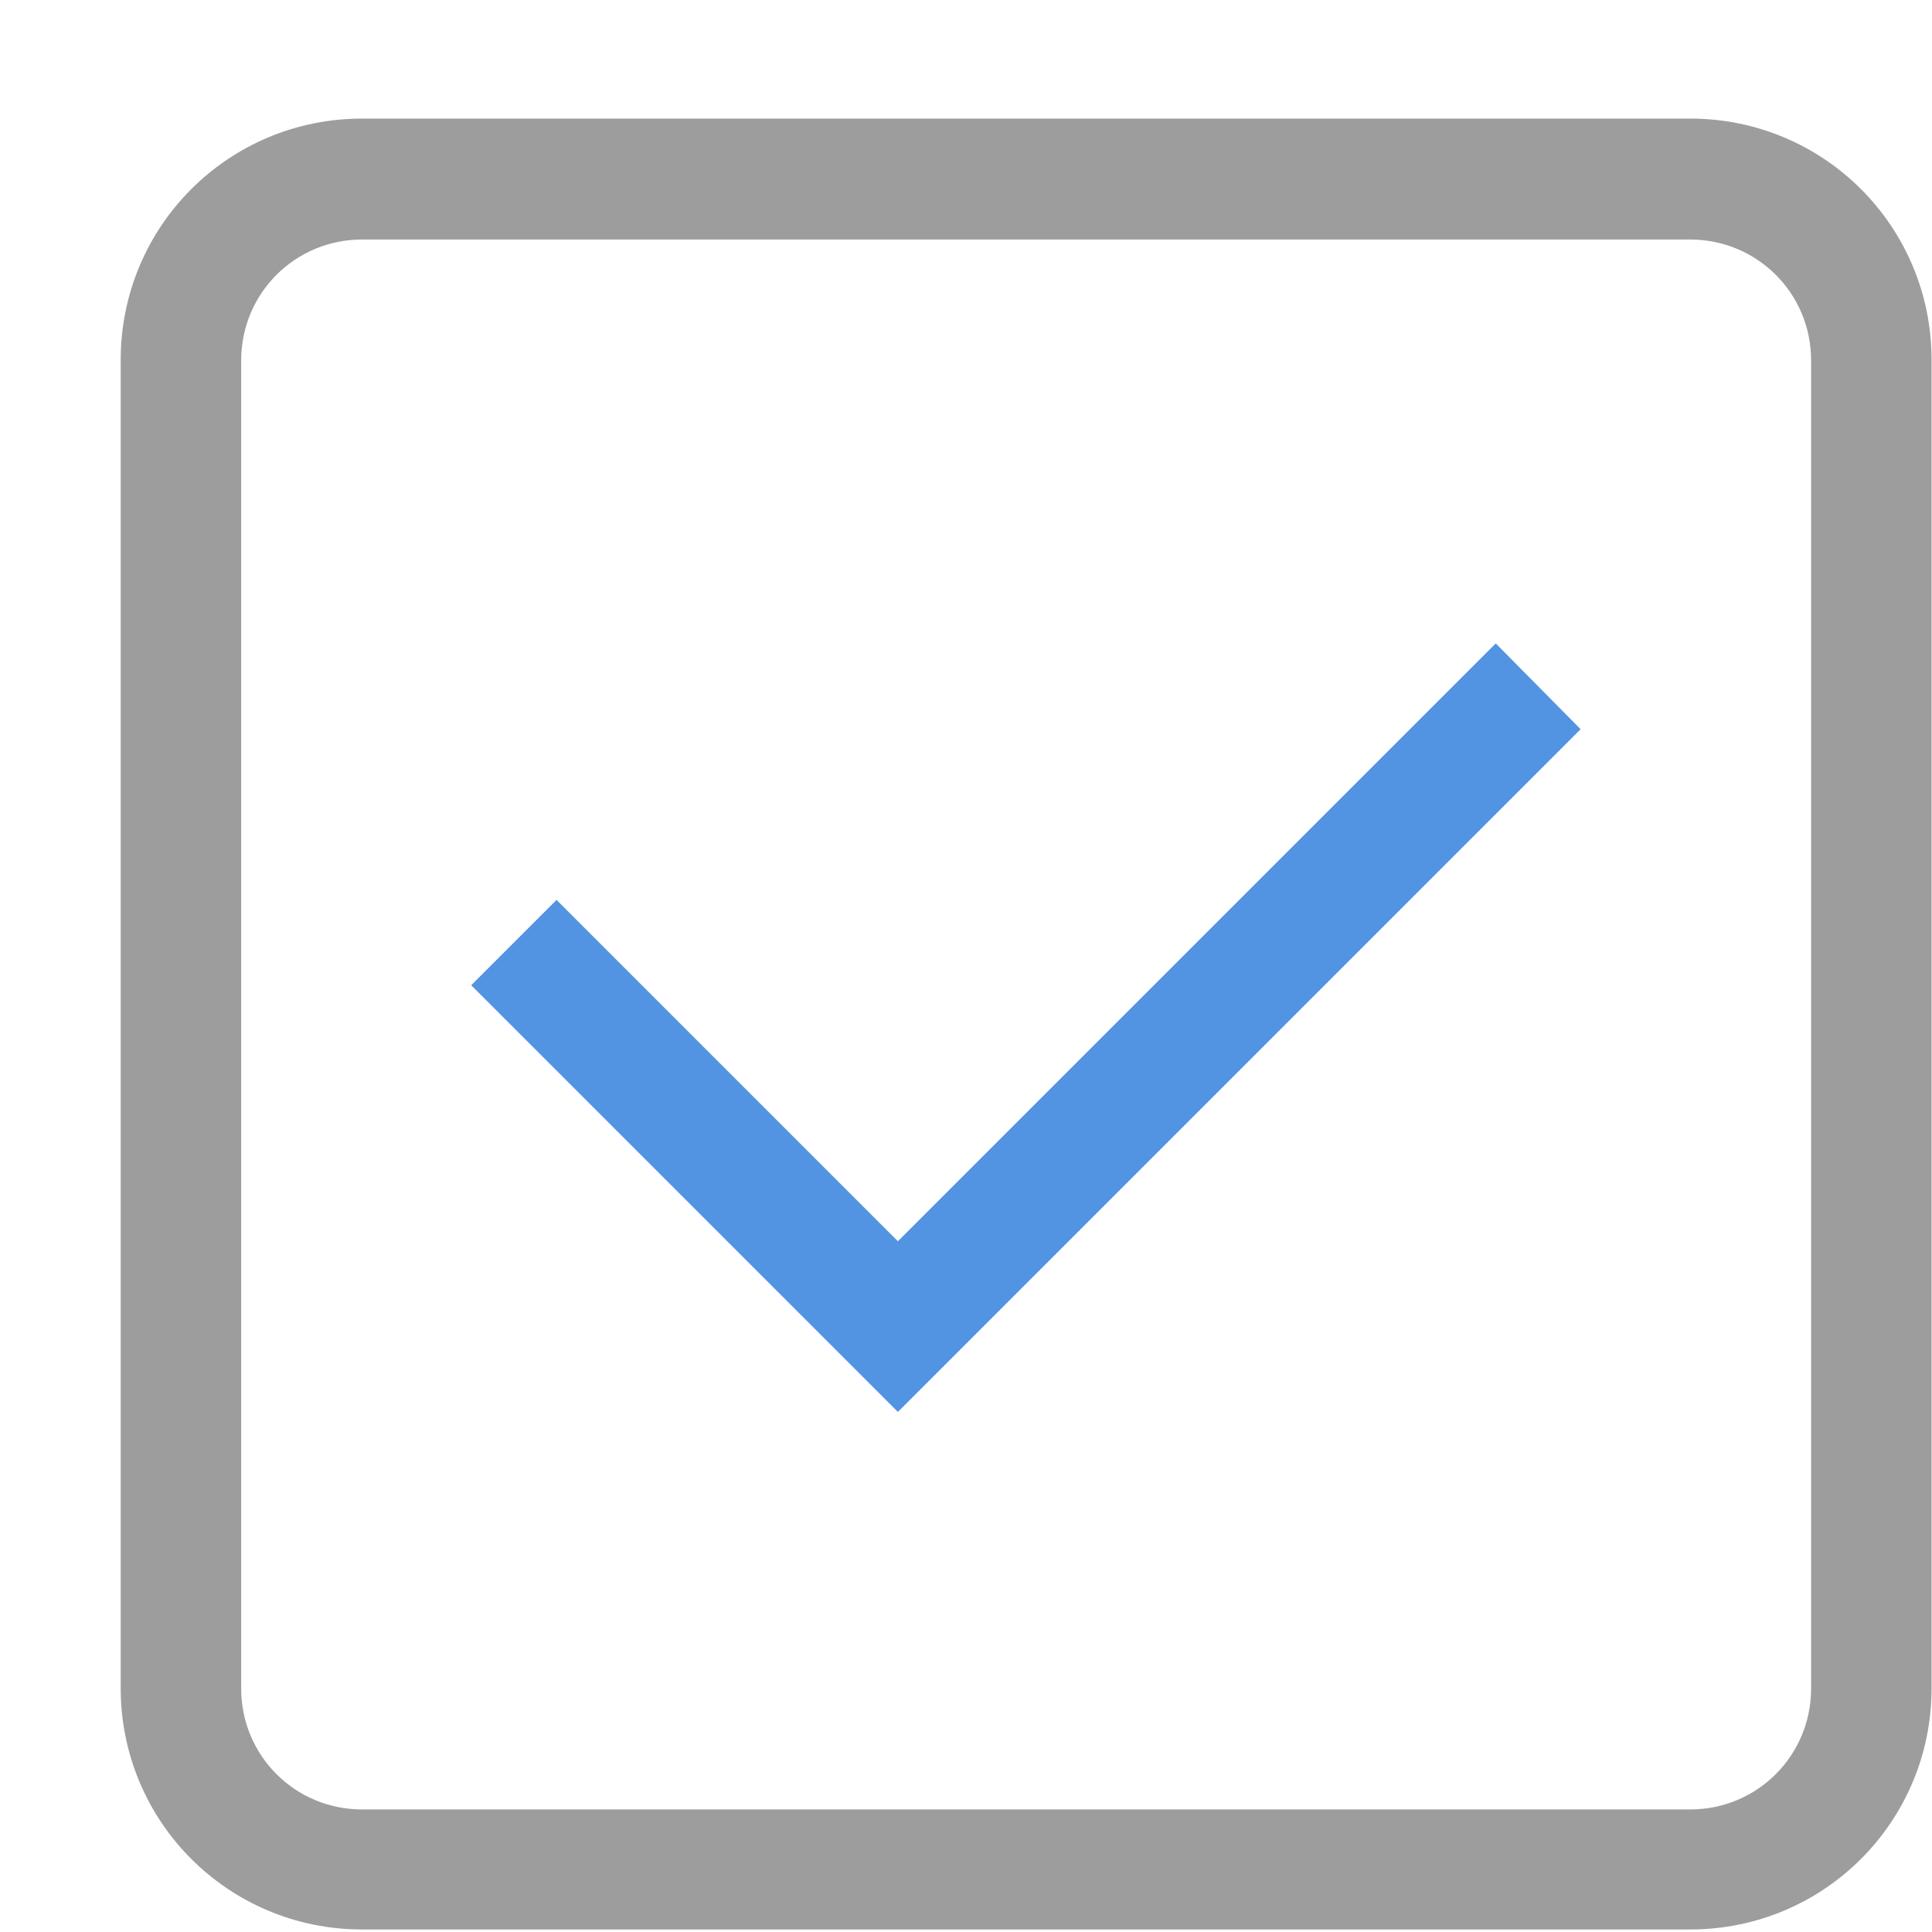
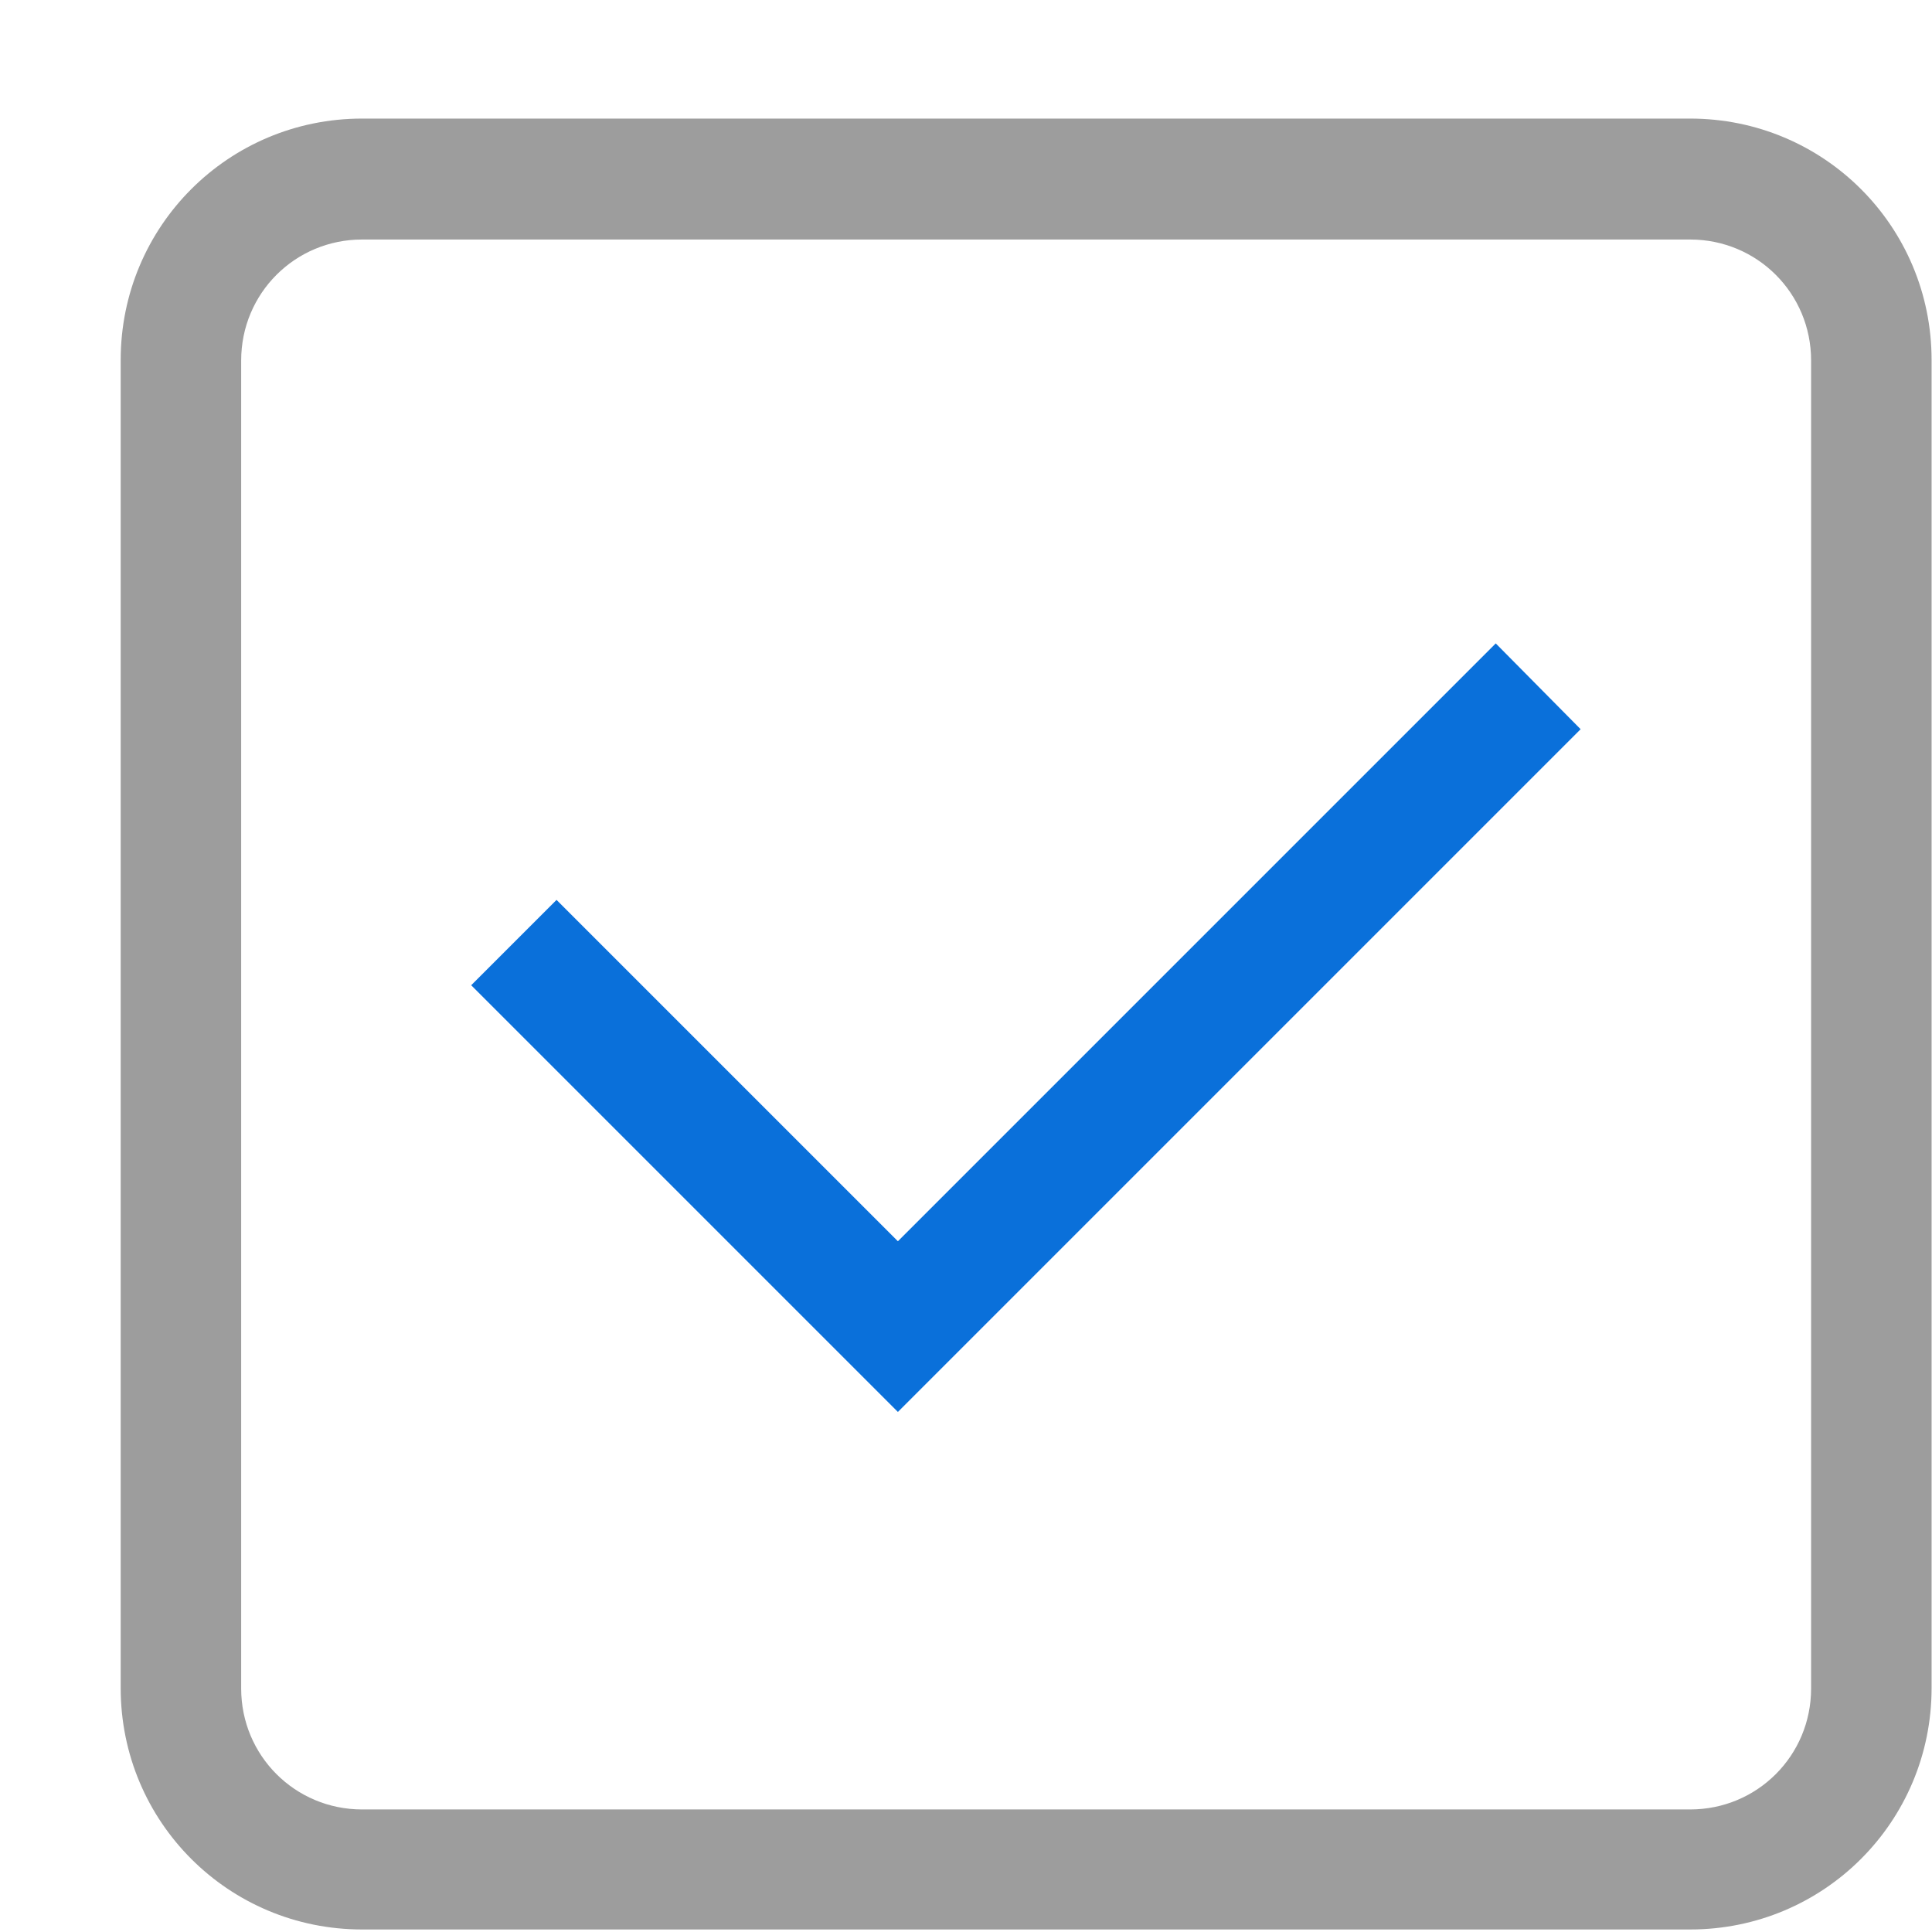
<svg xmlns="http://www.w3.org/2000/svg" width="16" height="16" version="1.1">
  <defs>
    <linearGradient id="a" x1="10.5" x2="10.5" y1="1033.4" y2="1035.4" gradientTransform="matrix(.18709 .18709 -.18709 .18709 233.54 -66.78)" gradientUnits="userSpaceOnUse">
-       <stop stop-color="#5294e2" offset="0" />
+       <stop stop-color="#0a70da" offset="0" />
    </linearGradient>
  </defs>
  <g id="checkbox-checked" transform="matrix(3.7795 0 0 3.7795 -153 -476.52)">
    <rect x="40.481" y="126.08" width="4.233" height="4.233" ry="1.6885e-6" fill="none" stroke-width=".141" style="paint-order:stroke fill markers" />
    <path d="m41.275 126.34c-0.293 0-0.529 0.236-0.529 0.529v2.91c0 0.293 0.236 0.529 0.529 0.529h2.91c0.293 0 0.529-0.236 0.529-0.529v-2.91c0-0.293-0.236-0.529-0.529-0.529zm0 0.265h2.91c0.147 0 0.265 0.118 0.265 0.265v2.91c0 0.147-0.118 0.265-0.265 0.265h-2.91c-0.147 0-0.265-0.118-0.265-0.265v-2.91c0-0.147 0.118-0.265 0.265-0.265z" color="#000000" fill="#9d9d9d" stroke-width="0" />
    <path d="m43.759 127.49-1.31 1.31-0.748-0.748-0.187 0.187 0.935 0.935 1.496-1.496z" fill="url(#a)" stroke-width=".265" />
  </g>
</svg>
